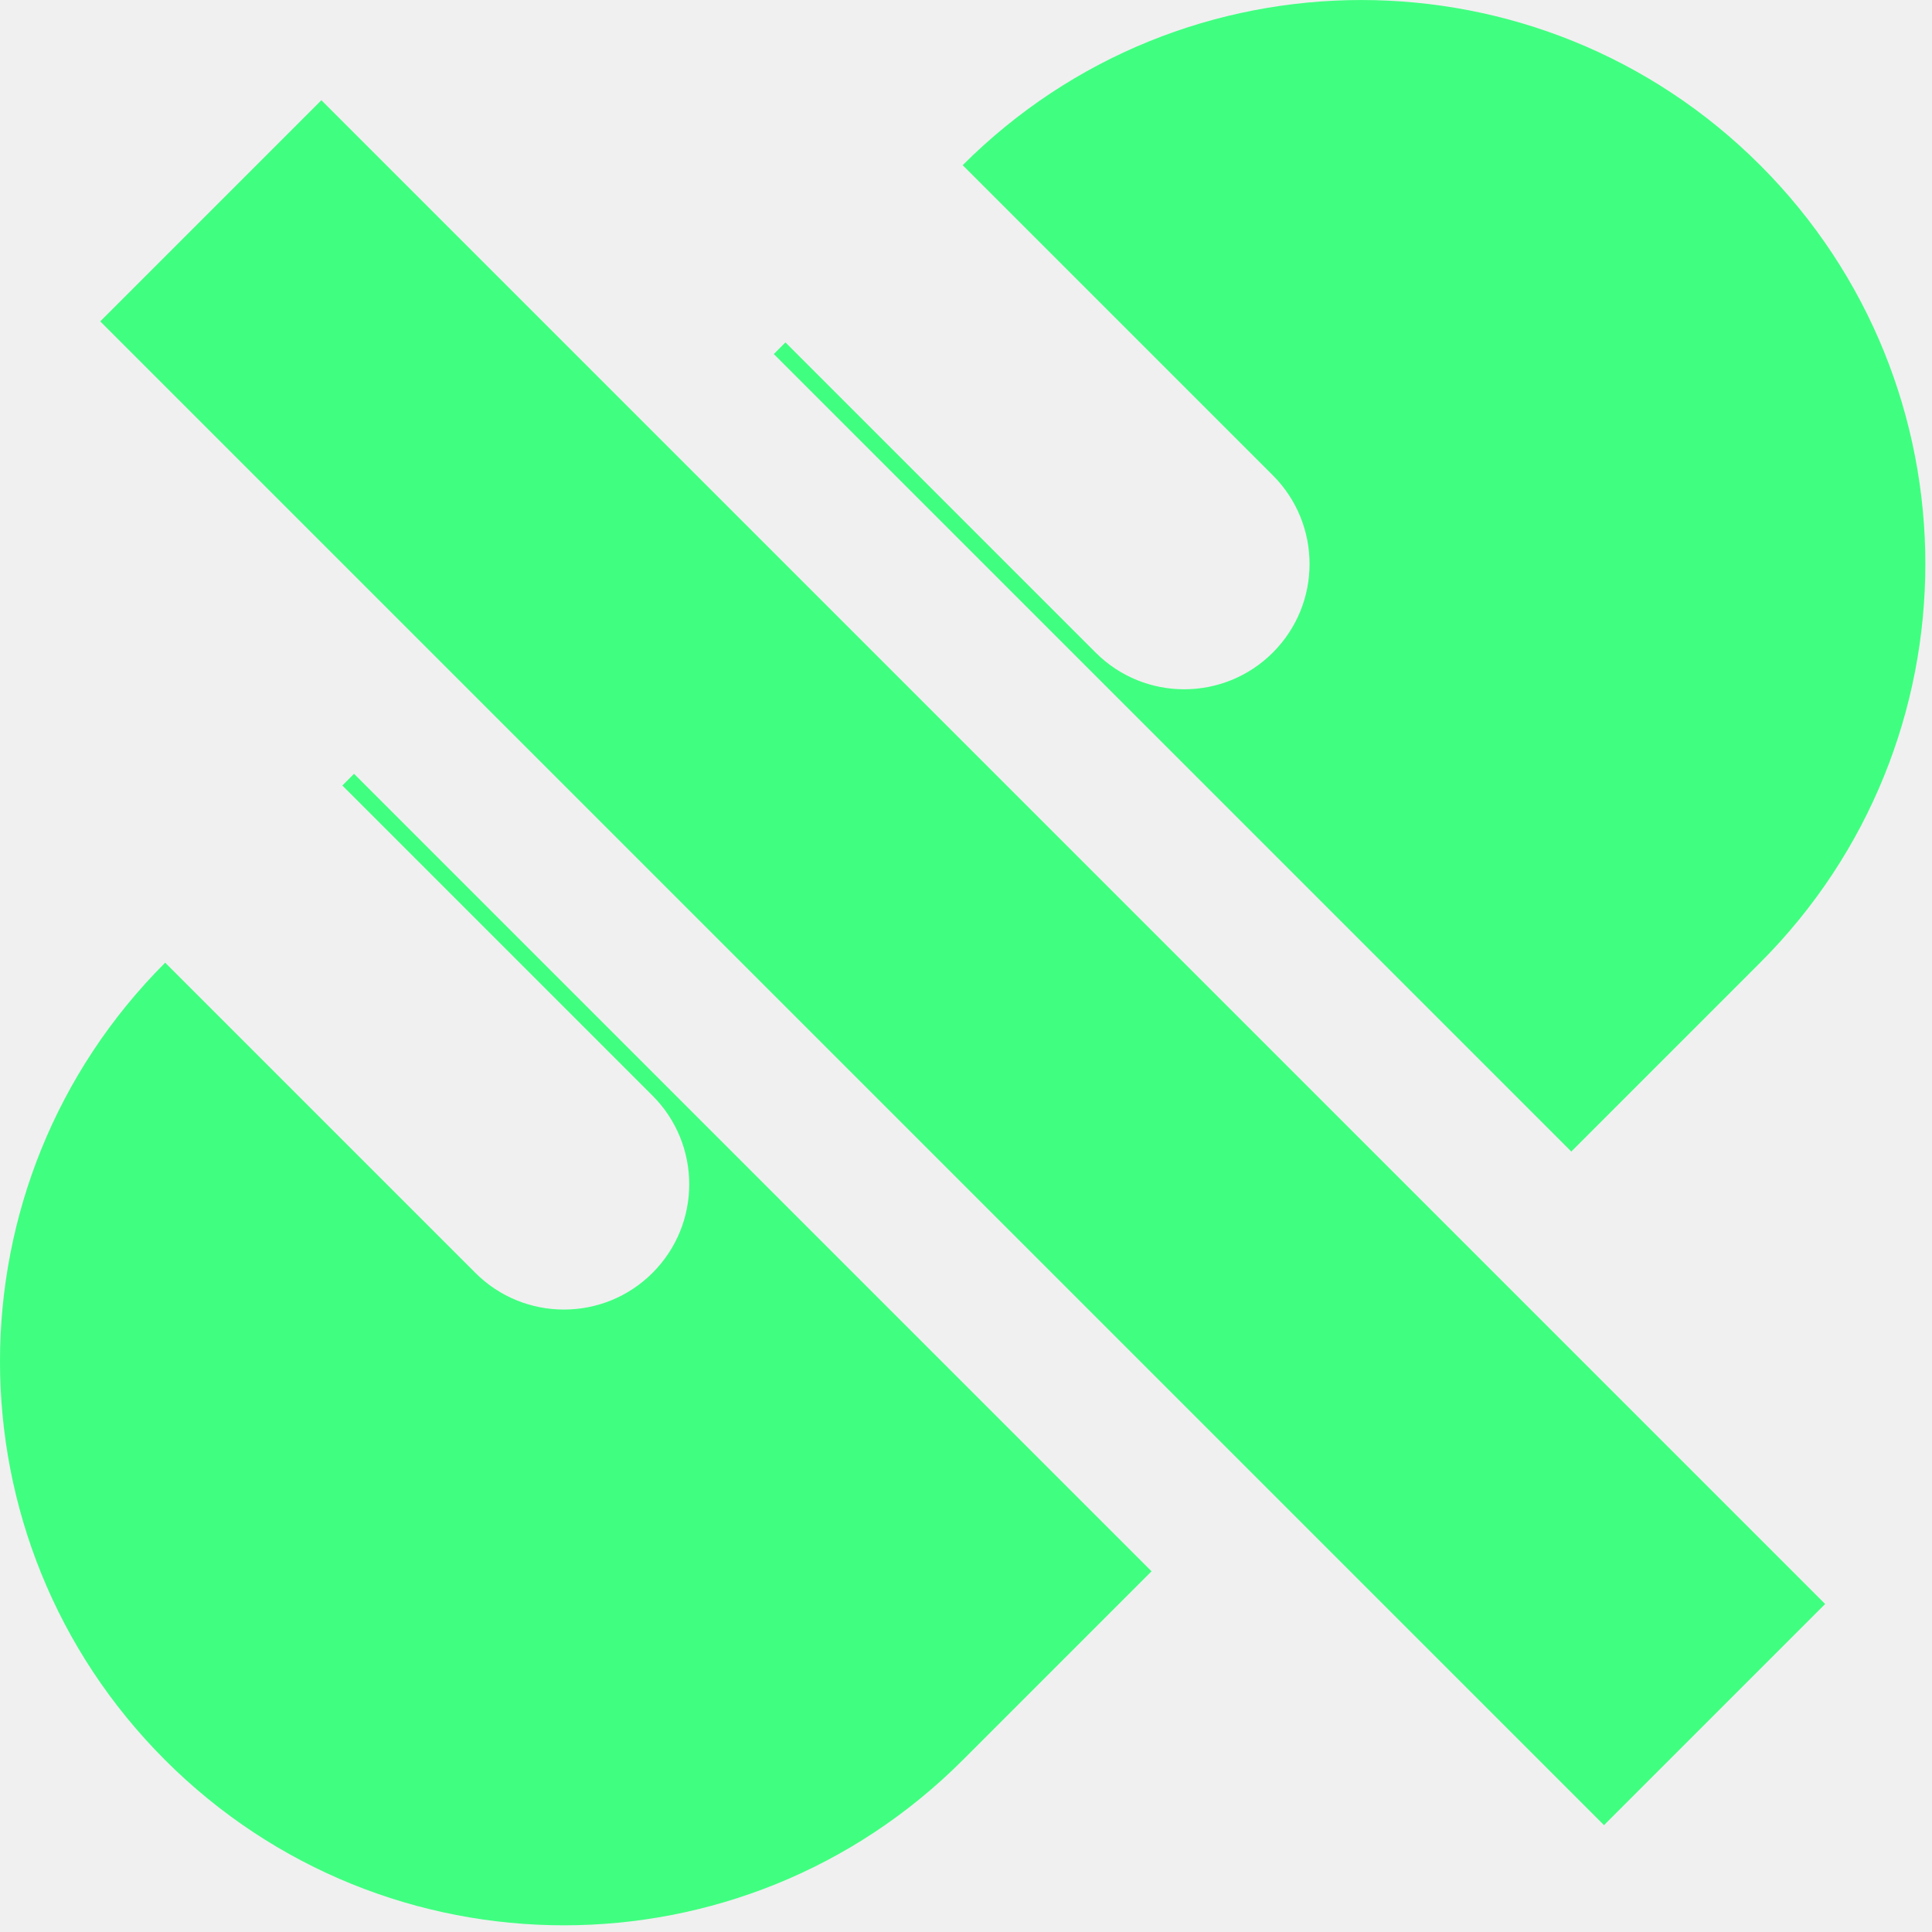
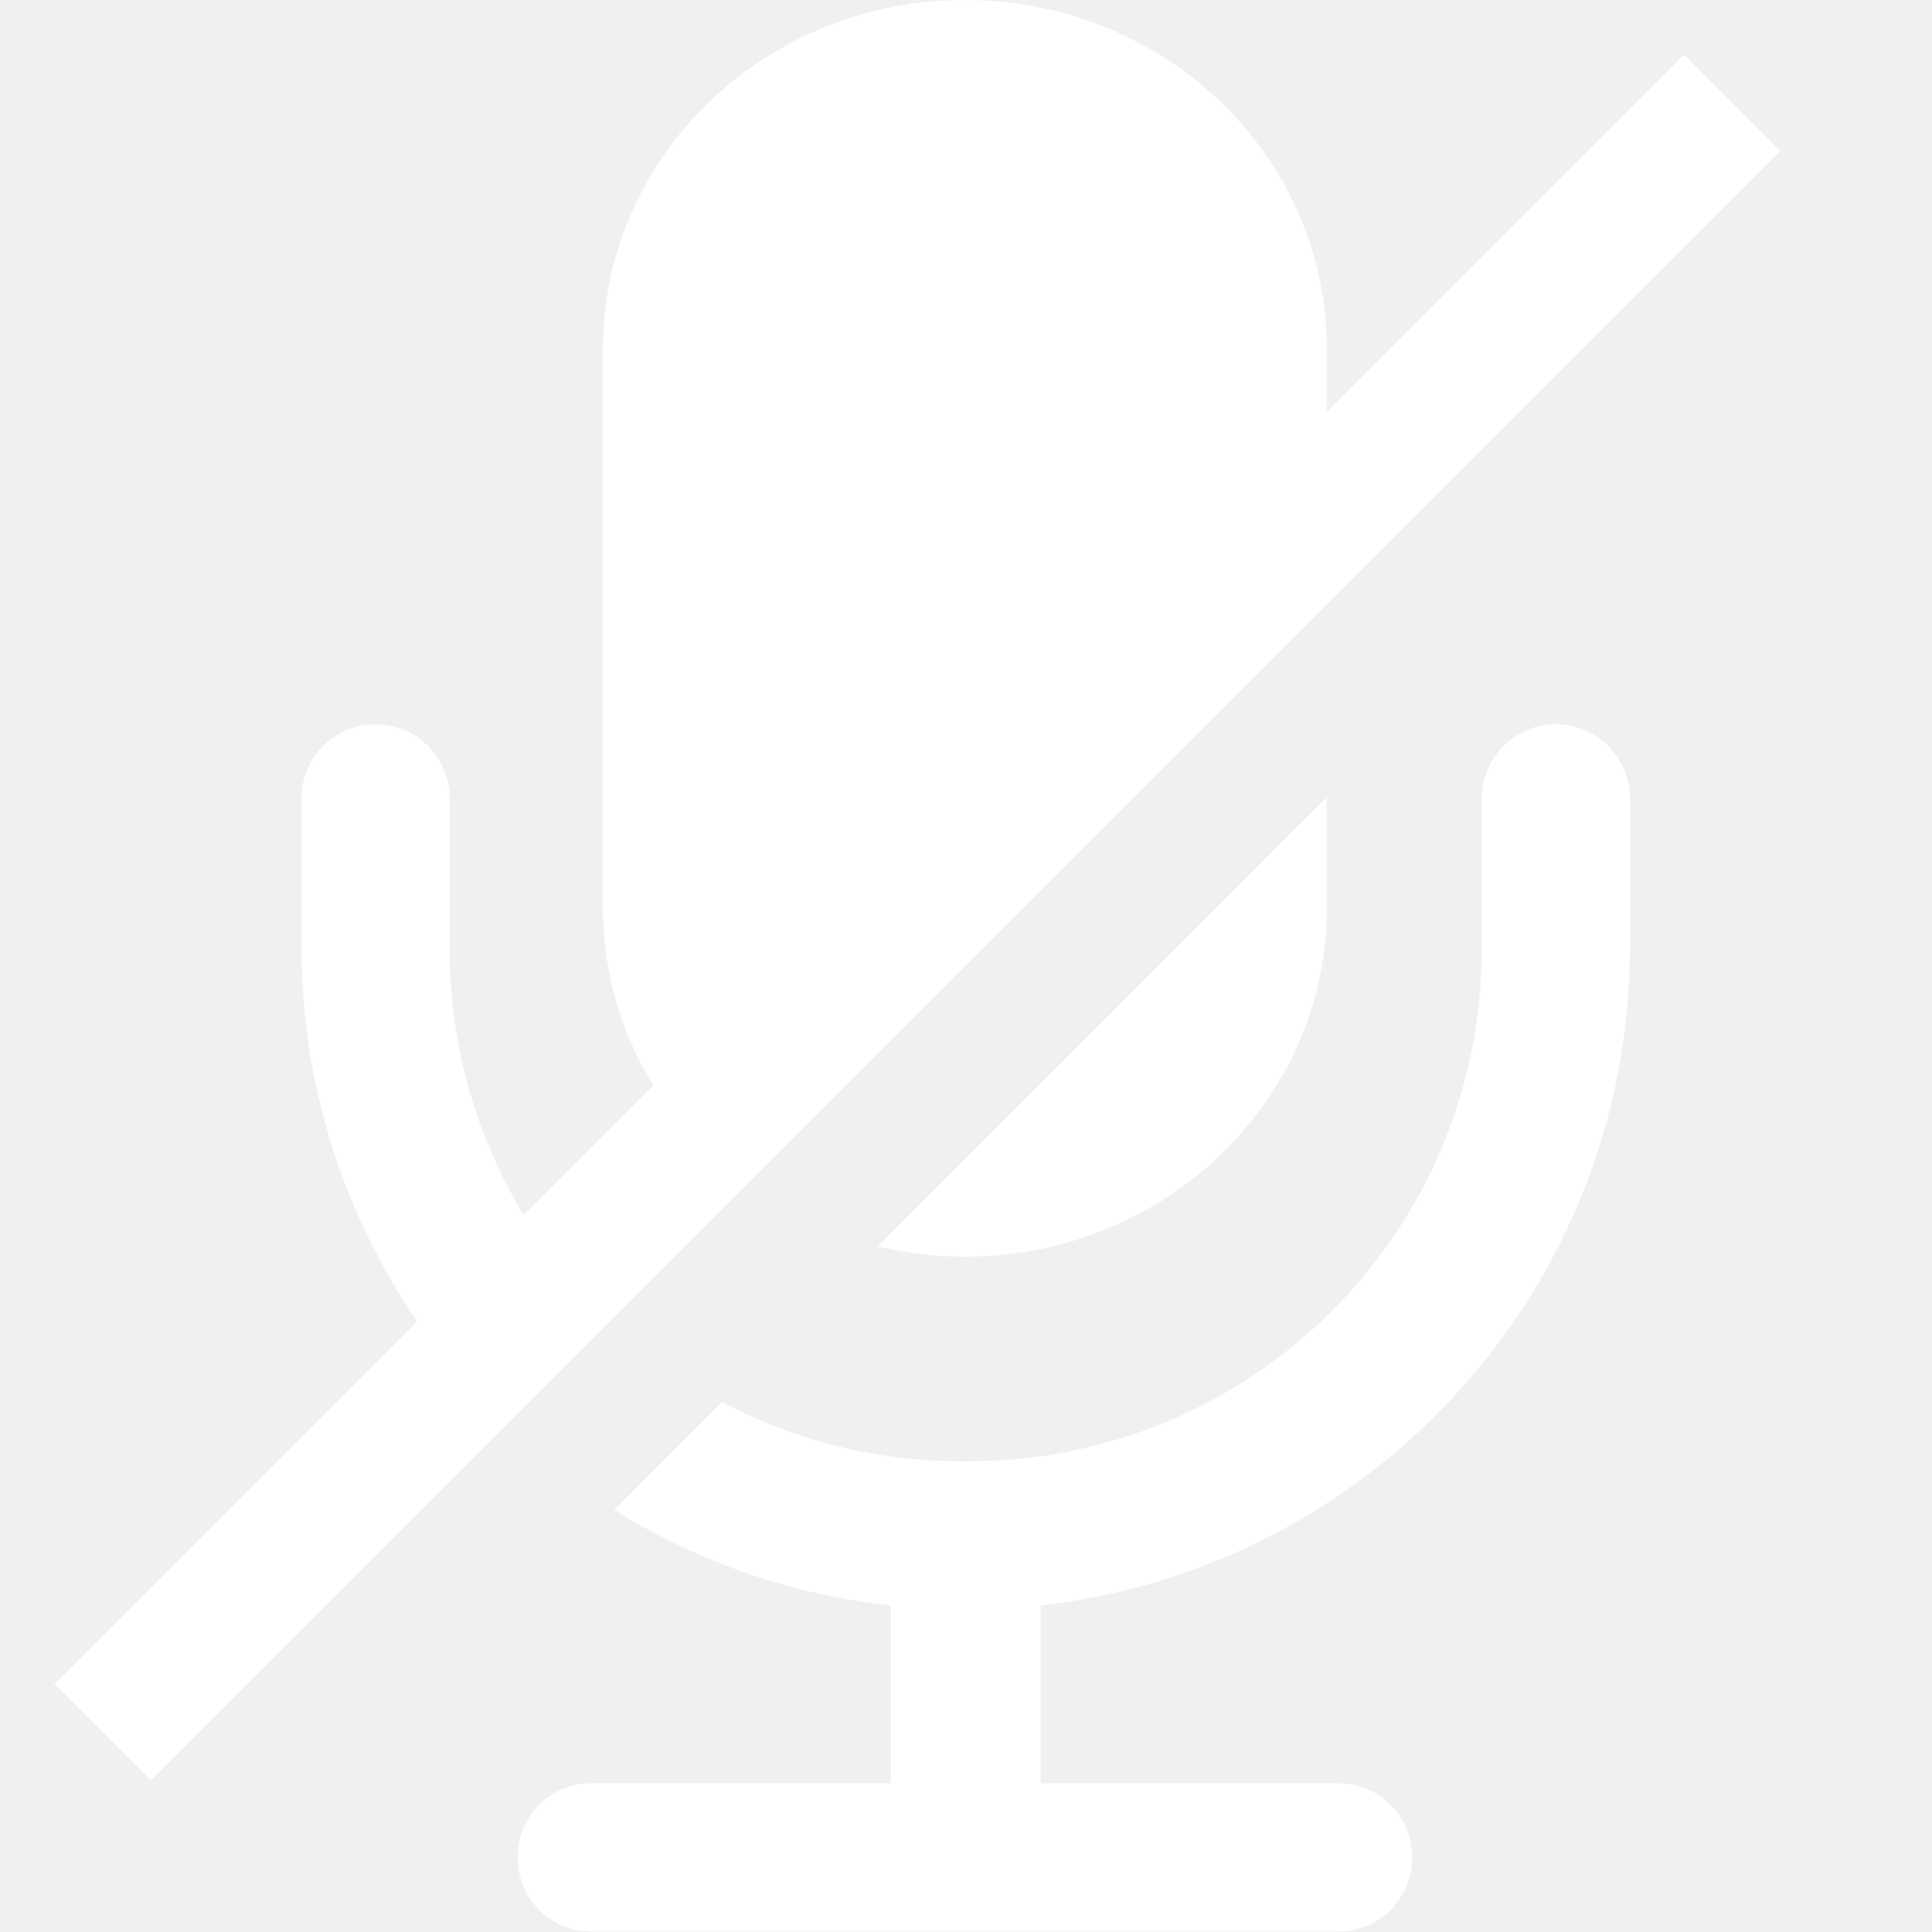
- <svg xmlns="http://www.w3.org/2000/svg" version="1.1" id="Ebene_1" x="0px" y="0px" width="512px" height="512px" viewBox="0 0 512 512" enable-background="new 0 0 512 512" xml:space="preserve">
-   <rect x="213.677" y="-26.672" transform="matrix(-0.7071 0.7071 -0.7071 -0.7071 615.9171 255.1272)" fill="#40FF80" width="82.886" height="563.592" />
-   <g>
-     <path fill="#40FF80" d="M290.349,172.935L208.153,90.74l-3.089,3.089l211.344,211.344l50.055-50.055   c58.366-58.366,58.366-152.991,0-211.344c-58.365-58.353-152.991-58.366-211.344,0l82.195,82.195   c12.976,12.976,12.976,34.002,0,46.965C324.338,185.911,303.312,185.911,290.349,172.935z" />
-     <path fill="#40FF80" d="M93.824,205.068l-3.097,3.097l82.196,82.195c12.975,12.976,12.975,34.002,0,46.965   c-12.964,12.963-33.99,12.963-46.953-0.013l-82.195-82.195c-58.366,58.366-58.366,152.991,0,211.344   c58.366,58.354,152.991,58.366,211.344,0l50.05-50.05L93.824,205.068z" />
+ <svg xmlns="http://www.w3.org/2000/svg" version="1.1" baseProfile="tiny" id="Ebene_1" x="0px" y="0px" width="1133.86px" height="1133.86px" viewBox="0 0 1133.86 1133.86" xml:space="preserve">
+   <rect x="0" y="0" display="none" fill="#666666" width="1134" height="1134" />
+   <g id="original" display="none">
+     <path display="inline" fill="#FFFFFF" d="M779,533.142c0,113.044-95.085,204.685-212.5,204.685l0,0   c-117.415,0-212.5-91.641-212.5-204.685V204.685C354,91.641,449.085,0,566.5,0l0,0C683.915,0,779,91.641,779,204.685V533.142z" />
+     <path display="inline" fill="#FFFFFF" d="M870,556.962C870,723.694,735.032,858,568.244,858h-3.335   C398.121,858,264,723.694,264,556.962v-88.399c0-23.95-19.542-43.366-43.5-43.366S177,444.612,177,468.563v87.217   c0,200.722,151.025,365.491,346,386.867V1047H347.017c-23.758,0-43.017,19.259-43.017,43.017v0.967   c0,23.757,19.259,43.017,43.017,43.017h438.967c23.758,0,43.017-19.259,43.017-43.017v-0.967c0-23.757-19.259-43.017-43.017-43.017   H611V942.556c194.672-21.753,346-186.341,346-386.777v-87.217c0-23.95-19.542-43.366-43.5-43.366S870,444.612,870,468.563V556.962z   " />
+     <g id="_x2F_" display="inline">
+       <line fill="none" stroke="#000000" stroke-width="80" stroke-miterlimit="10" x1="1073.561" y1="116.868" x2="116.867" y2="1073.559" />
+       <line fill="none" stroke="#000000" stroke-width="80" stroke-miterlimit="10" x1="60.299" y1="1016.991" x2="1016.992" y2="60.299" />
+     </g>
+   </g>
+   <g id="final">
+     <path fill="#FFFFFF" d="M343.43,790.428l701.846-701.845l-56.568-56.568L779,241.723v-37.038C779,91.641,683.915,0,566.5,0   S354,91.641,354,204.685v328.457c0,38.008,10.767,73.583,29.501,104.079l-76.049,76.049C279.869,667.757,264,614.282,264,556.962   v-88.399c0-23.95-19.542-43.366-43.5-43.366S177,444.612,177,468.563v87.217c0,81.729,25.051,157.487,67.904,220.037   L32.015,988.706l56.568,56.568l208.258-208.257l0,0L343.43,790.428z" />
+     <path fill="#FFFFFF" d="M913.5,425.196c-23.958,0-43.5,19.416-43.5,43.367v88.399C870,723.694,735.032,858,568.244,858h-3.335   c-51.056,0-99.039-12.603-141.063-34.851l-63.327,63.327c48.11,29.938,103.261,49.679,162.481,56.171V1047H347.017   c-23.758,0-43.017,19.259-43.017,43.017v0.967c0,23.757,19.259,43.017,43.017,43.017h438.967c23.758,0,43.017-19.259,43.017-43.017   v-0.967c0-23.757-19.259-43.017-43.017-43.017H611V942.556c194.672-21.753,346-186.341,346-386.777v-87.217   C957,444.612,937.458,425.196,913.5,425.196z" />
+     <path fill="#FFFFFF" d="M779,533.142v-65.146L515.187,731.809c16.433,3.923,33.617,6.018,51.313,6.018   C683.915,737.827,779,646.186,779,533.142z" />
  </g>
</svg>
